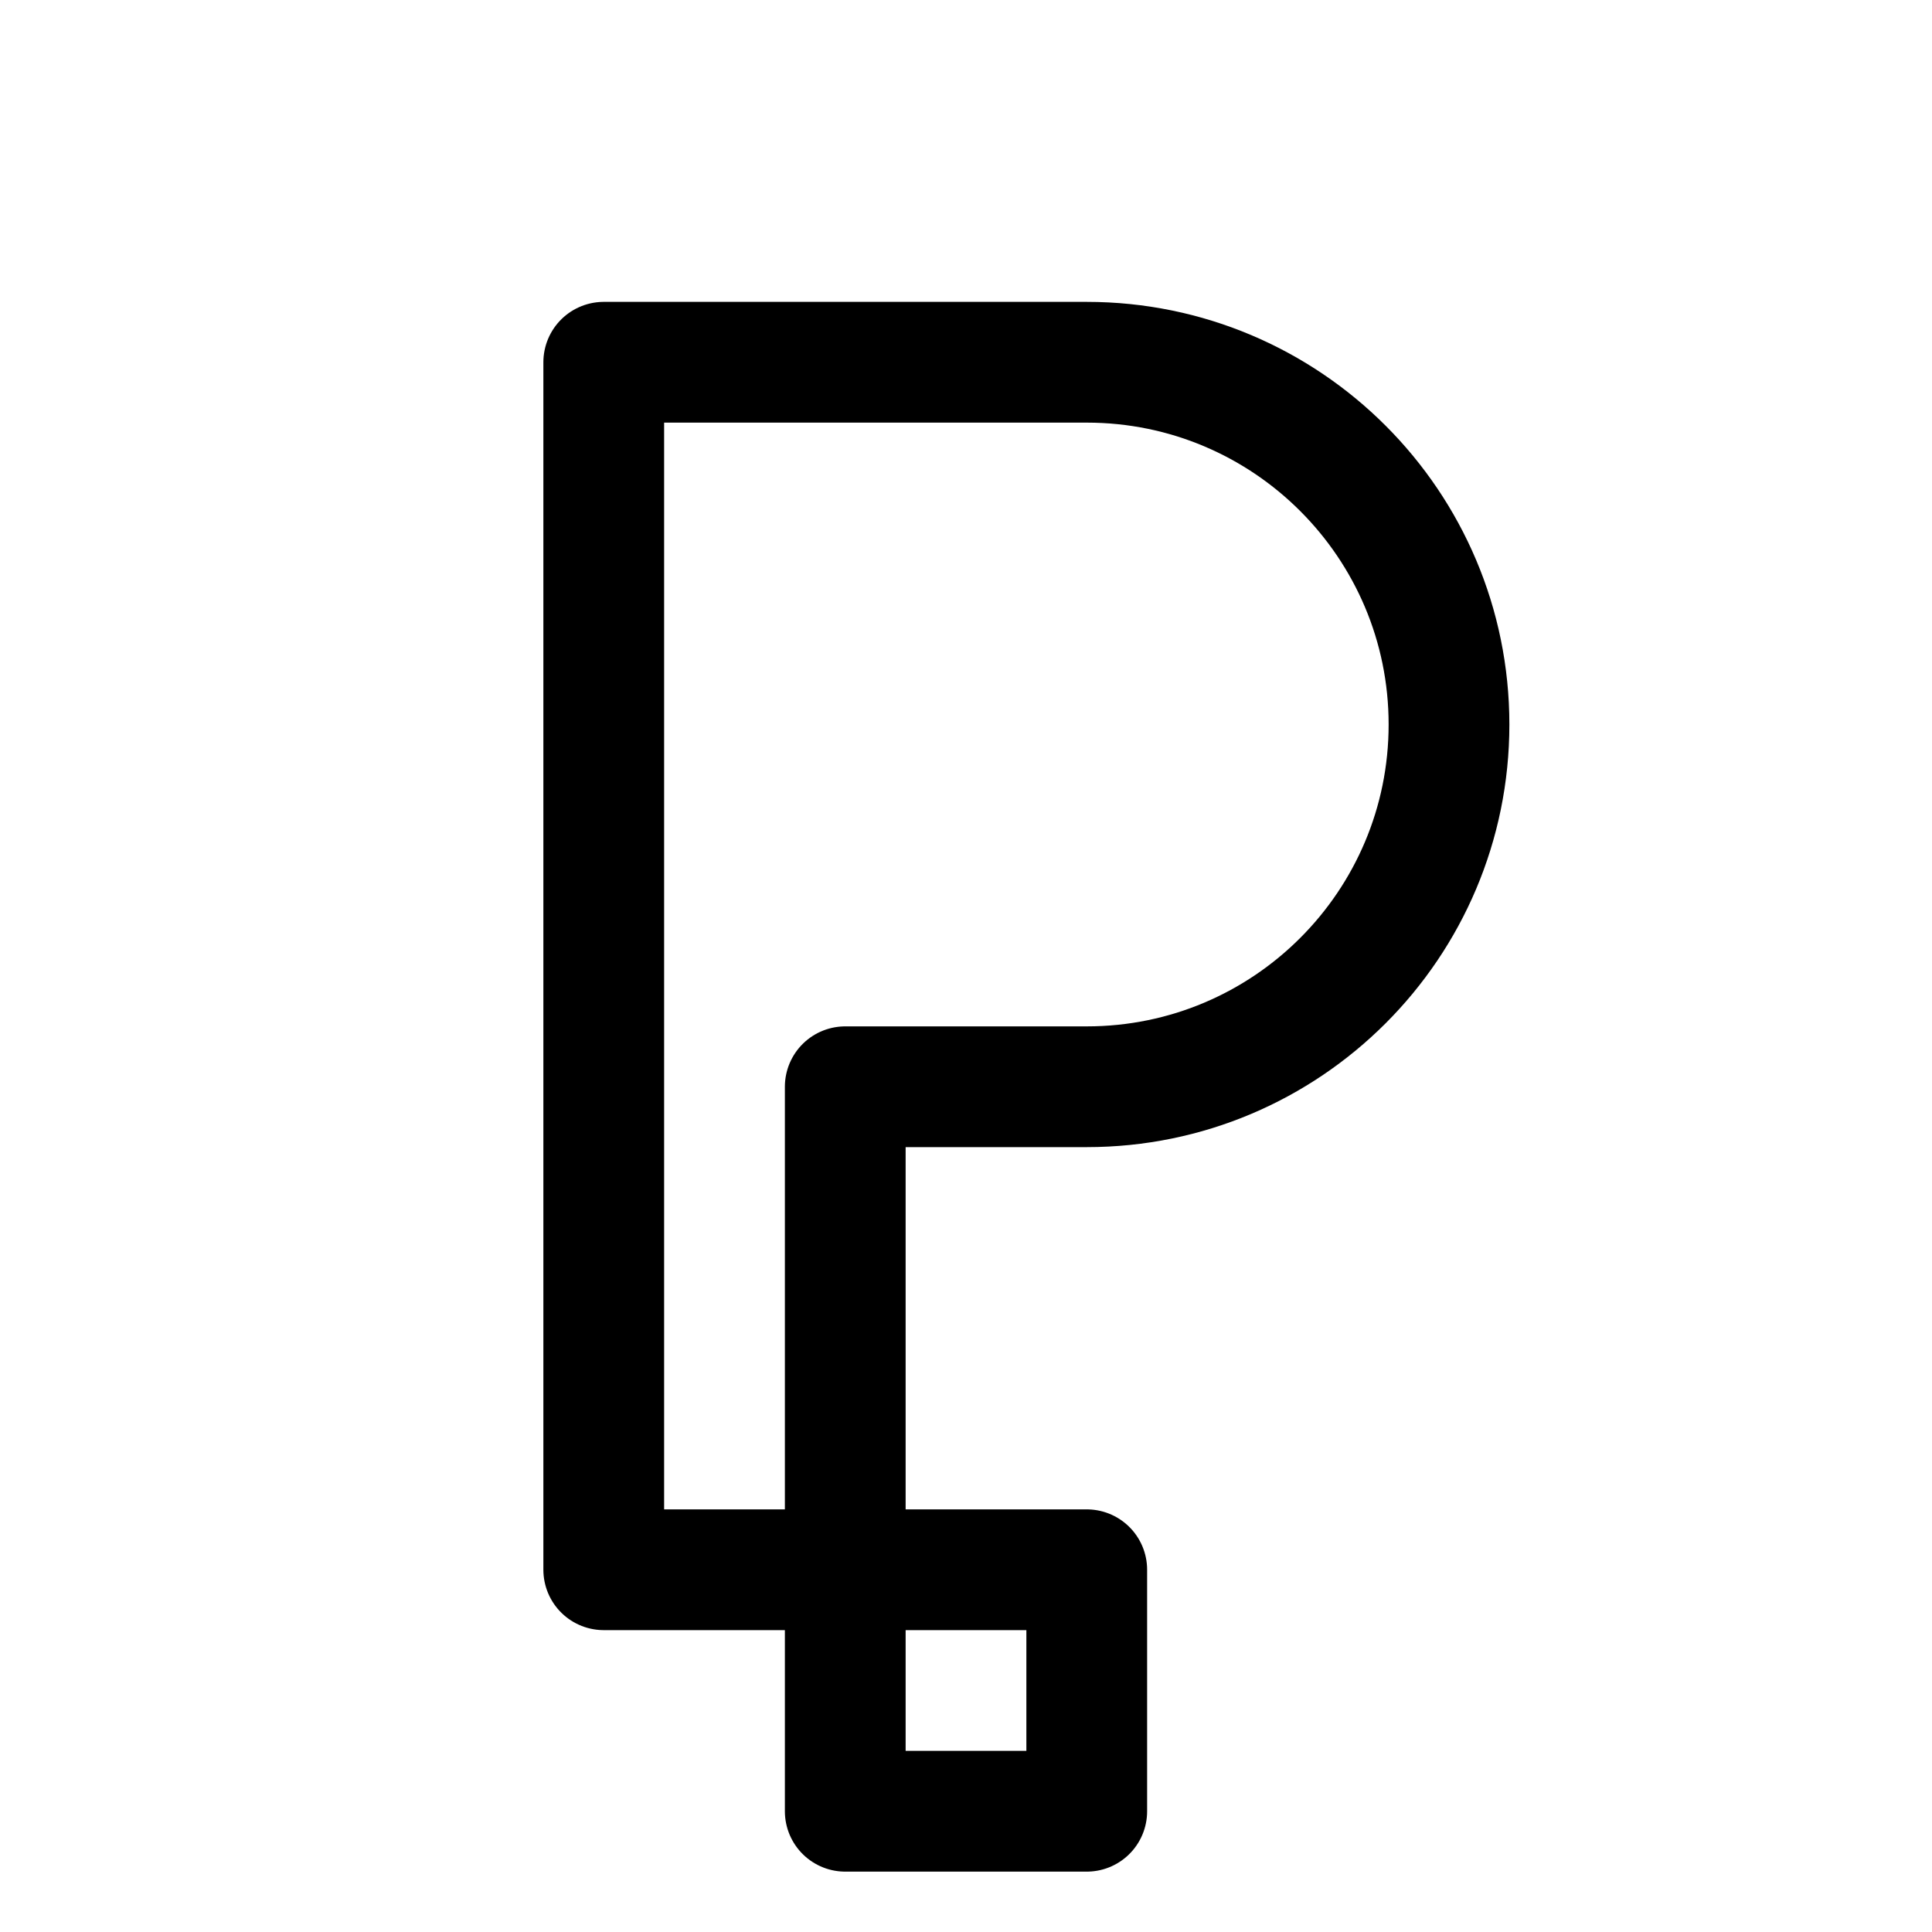
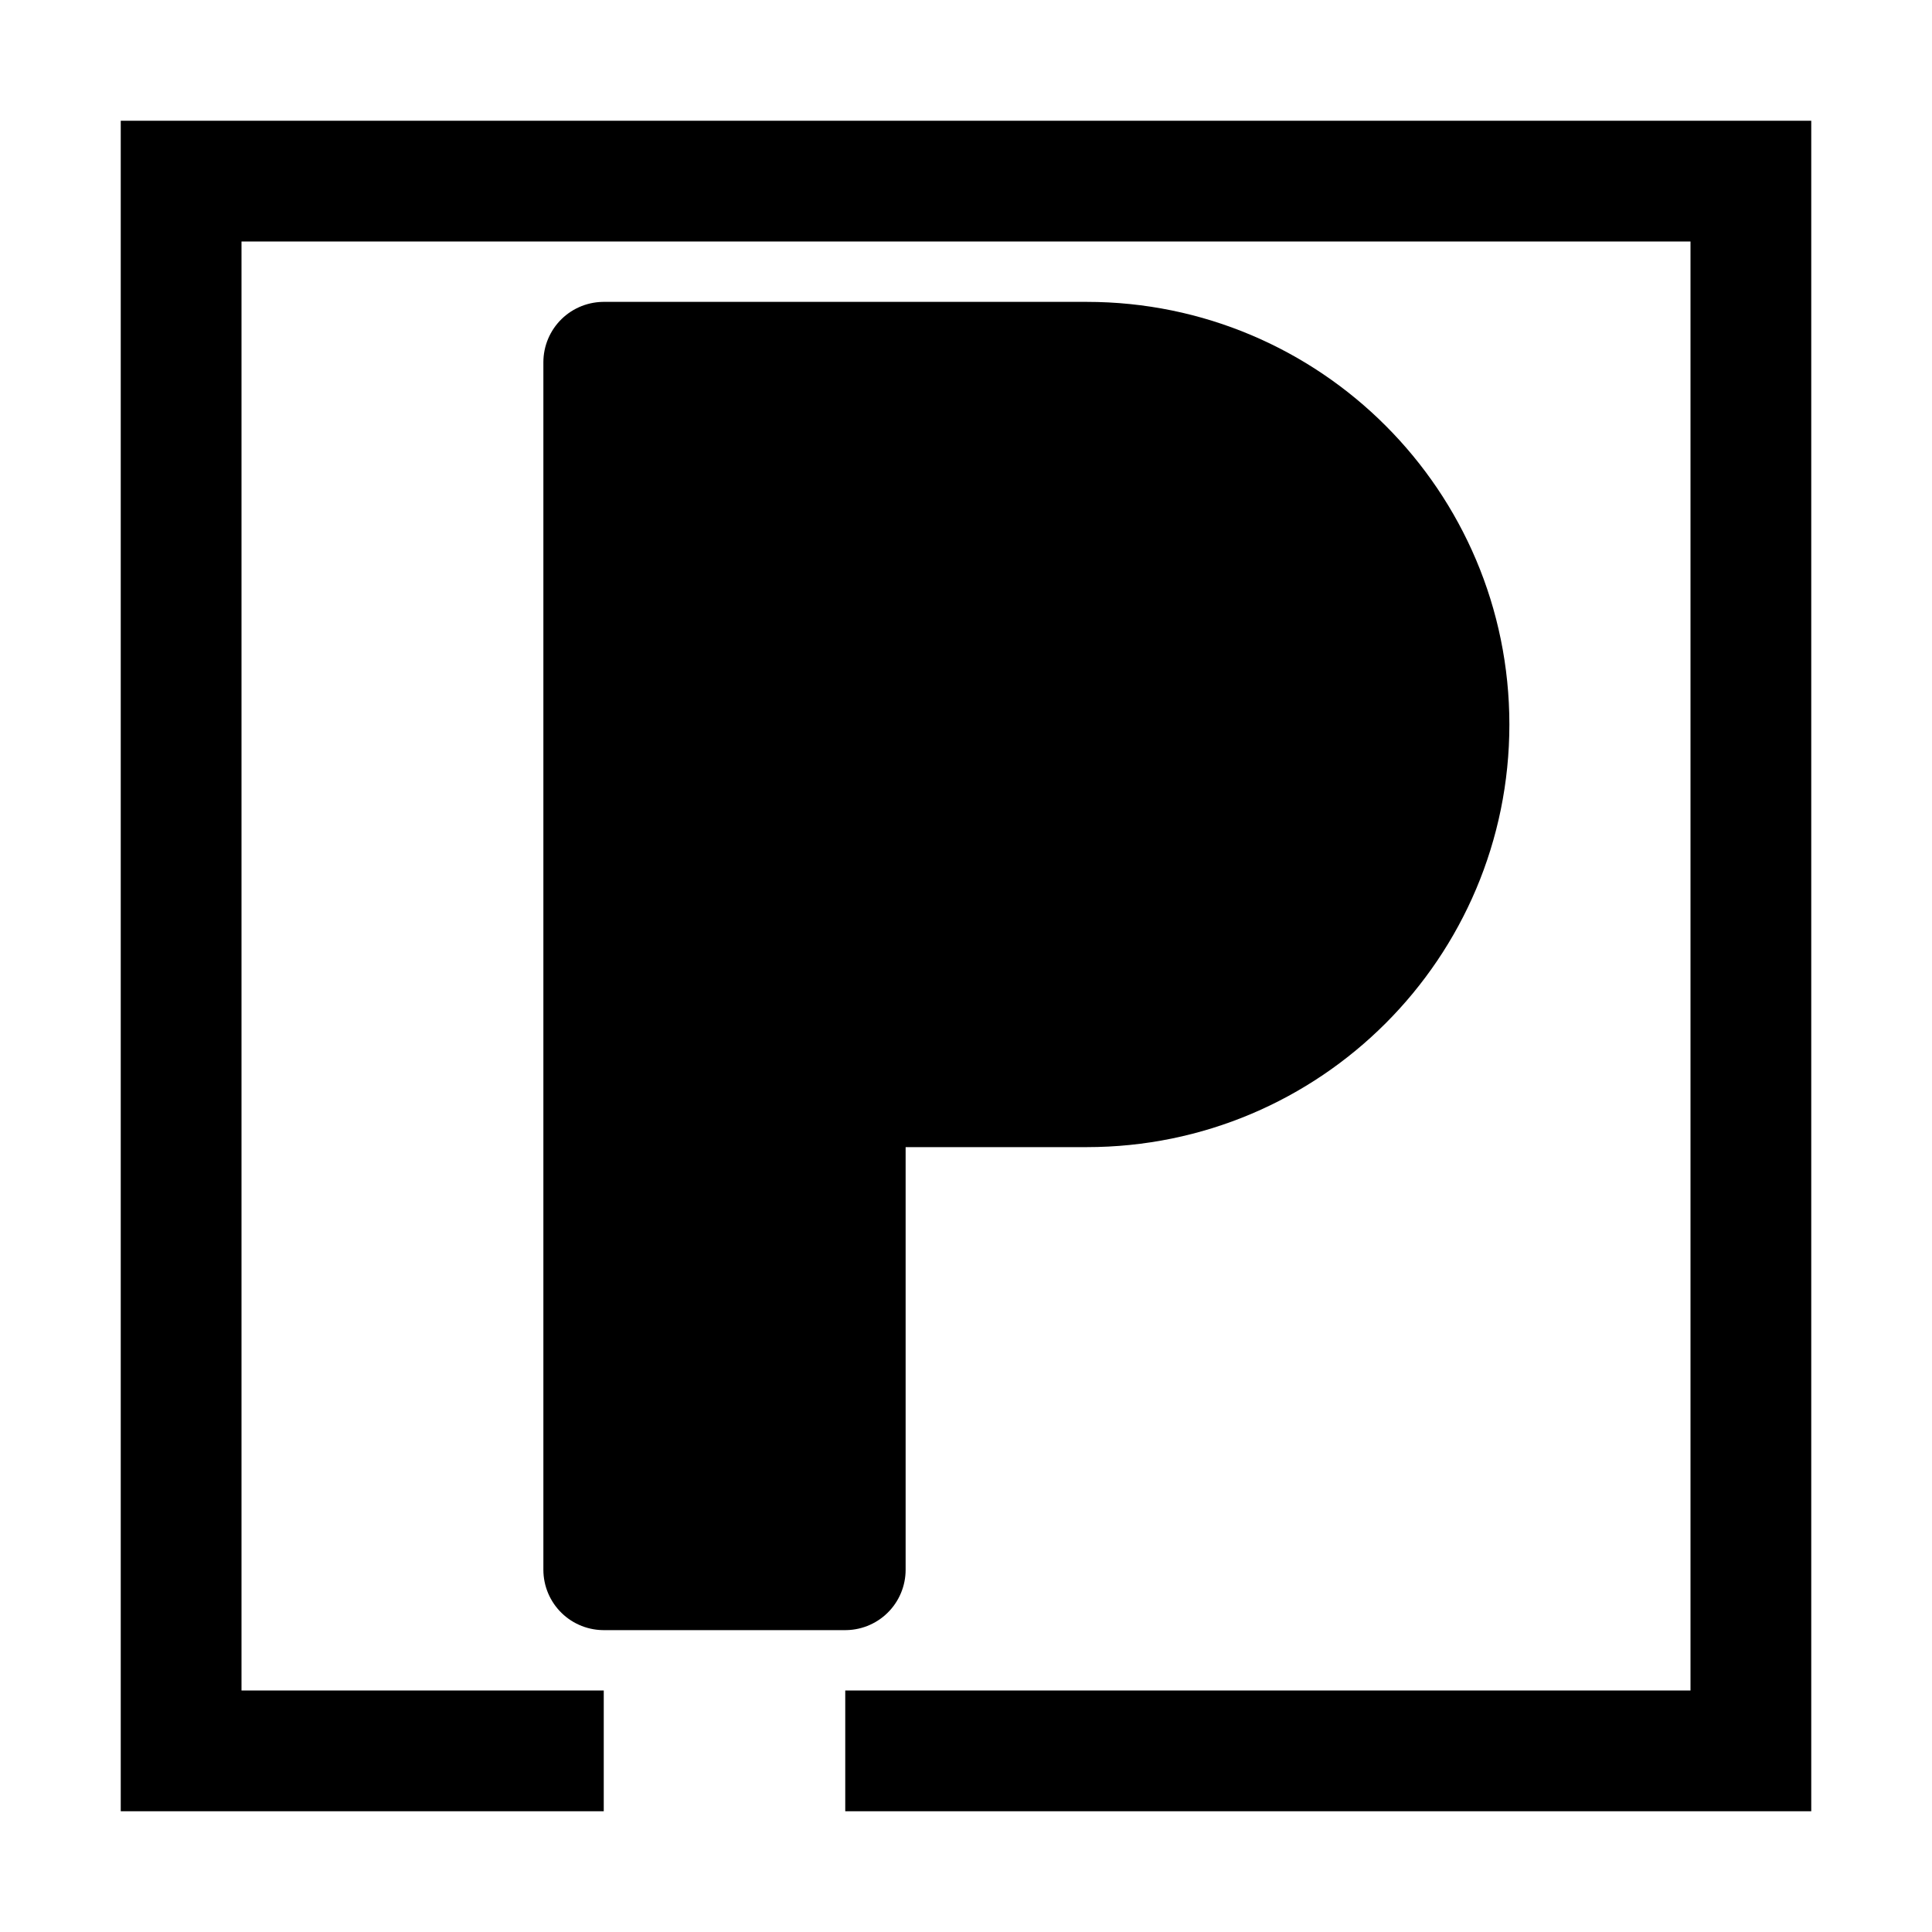
<svg xmlns="http://www.w3.org/2000/svg" width="64" height="64" viewBox="0 0 64 64">
-   <path d="M20 52 V12 H36 A12 12 0 0 1 48 24 A12 12 0 0 1 36 36 H28 V52 V60 H36 V52 H20" fill="none" stroke="#000000" stroke-width="4" stroke-linecap="round" stroke-linejoin="round" />
+   <path d="M20 52 V12 H36 A12 12 0 0 1 48 24 A12 12 0 0 1 36 36 H28 V52 Z" fill="#000000" stroke="#000000" stroke-width="4" stroke-linecap="round" stroke-linejoin="round" />
+   <path d="M28 58 H58 V6 H6 V58 H20" fill="none" stroke="#000000" stroke-width="4" />
</svg>
